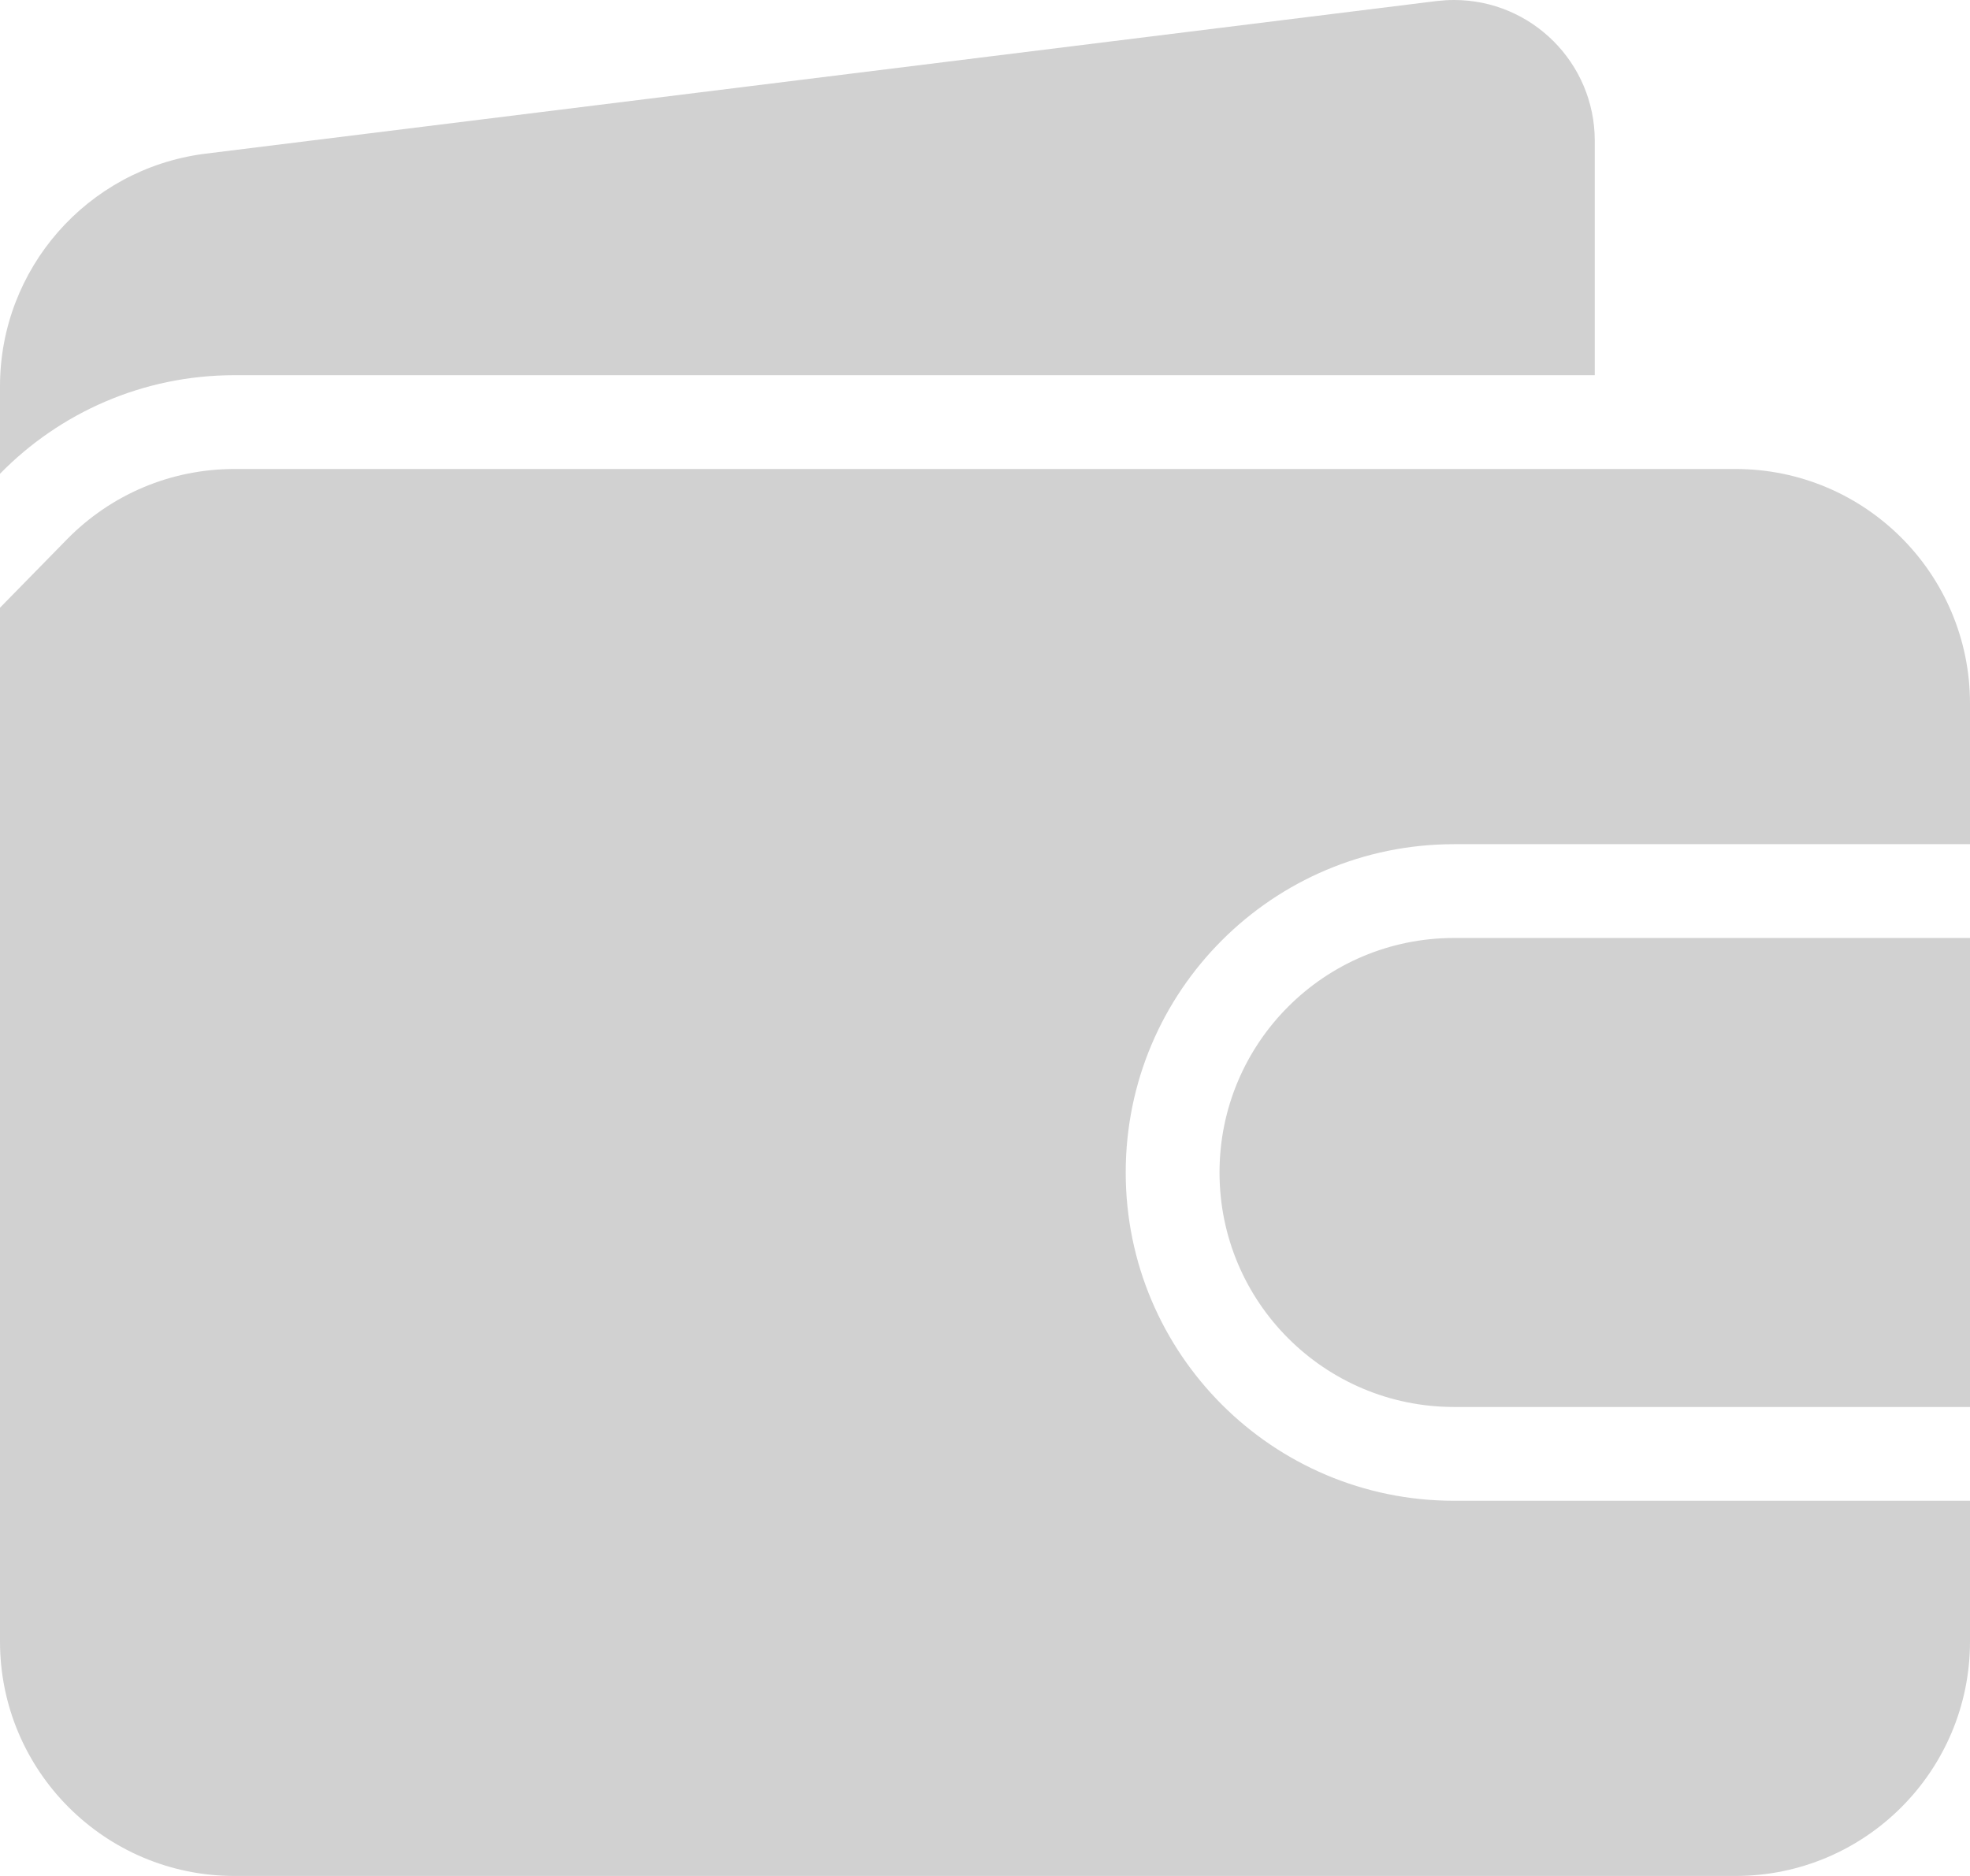
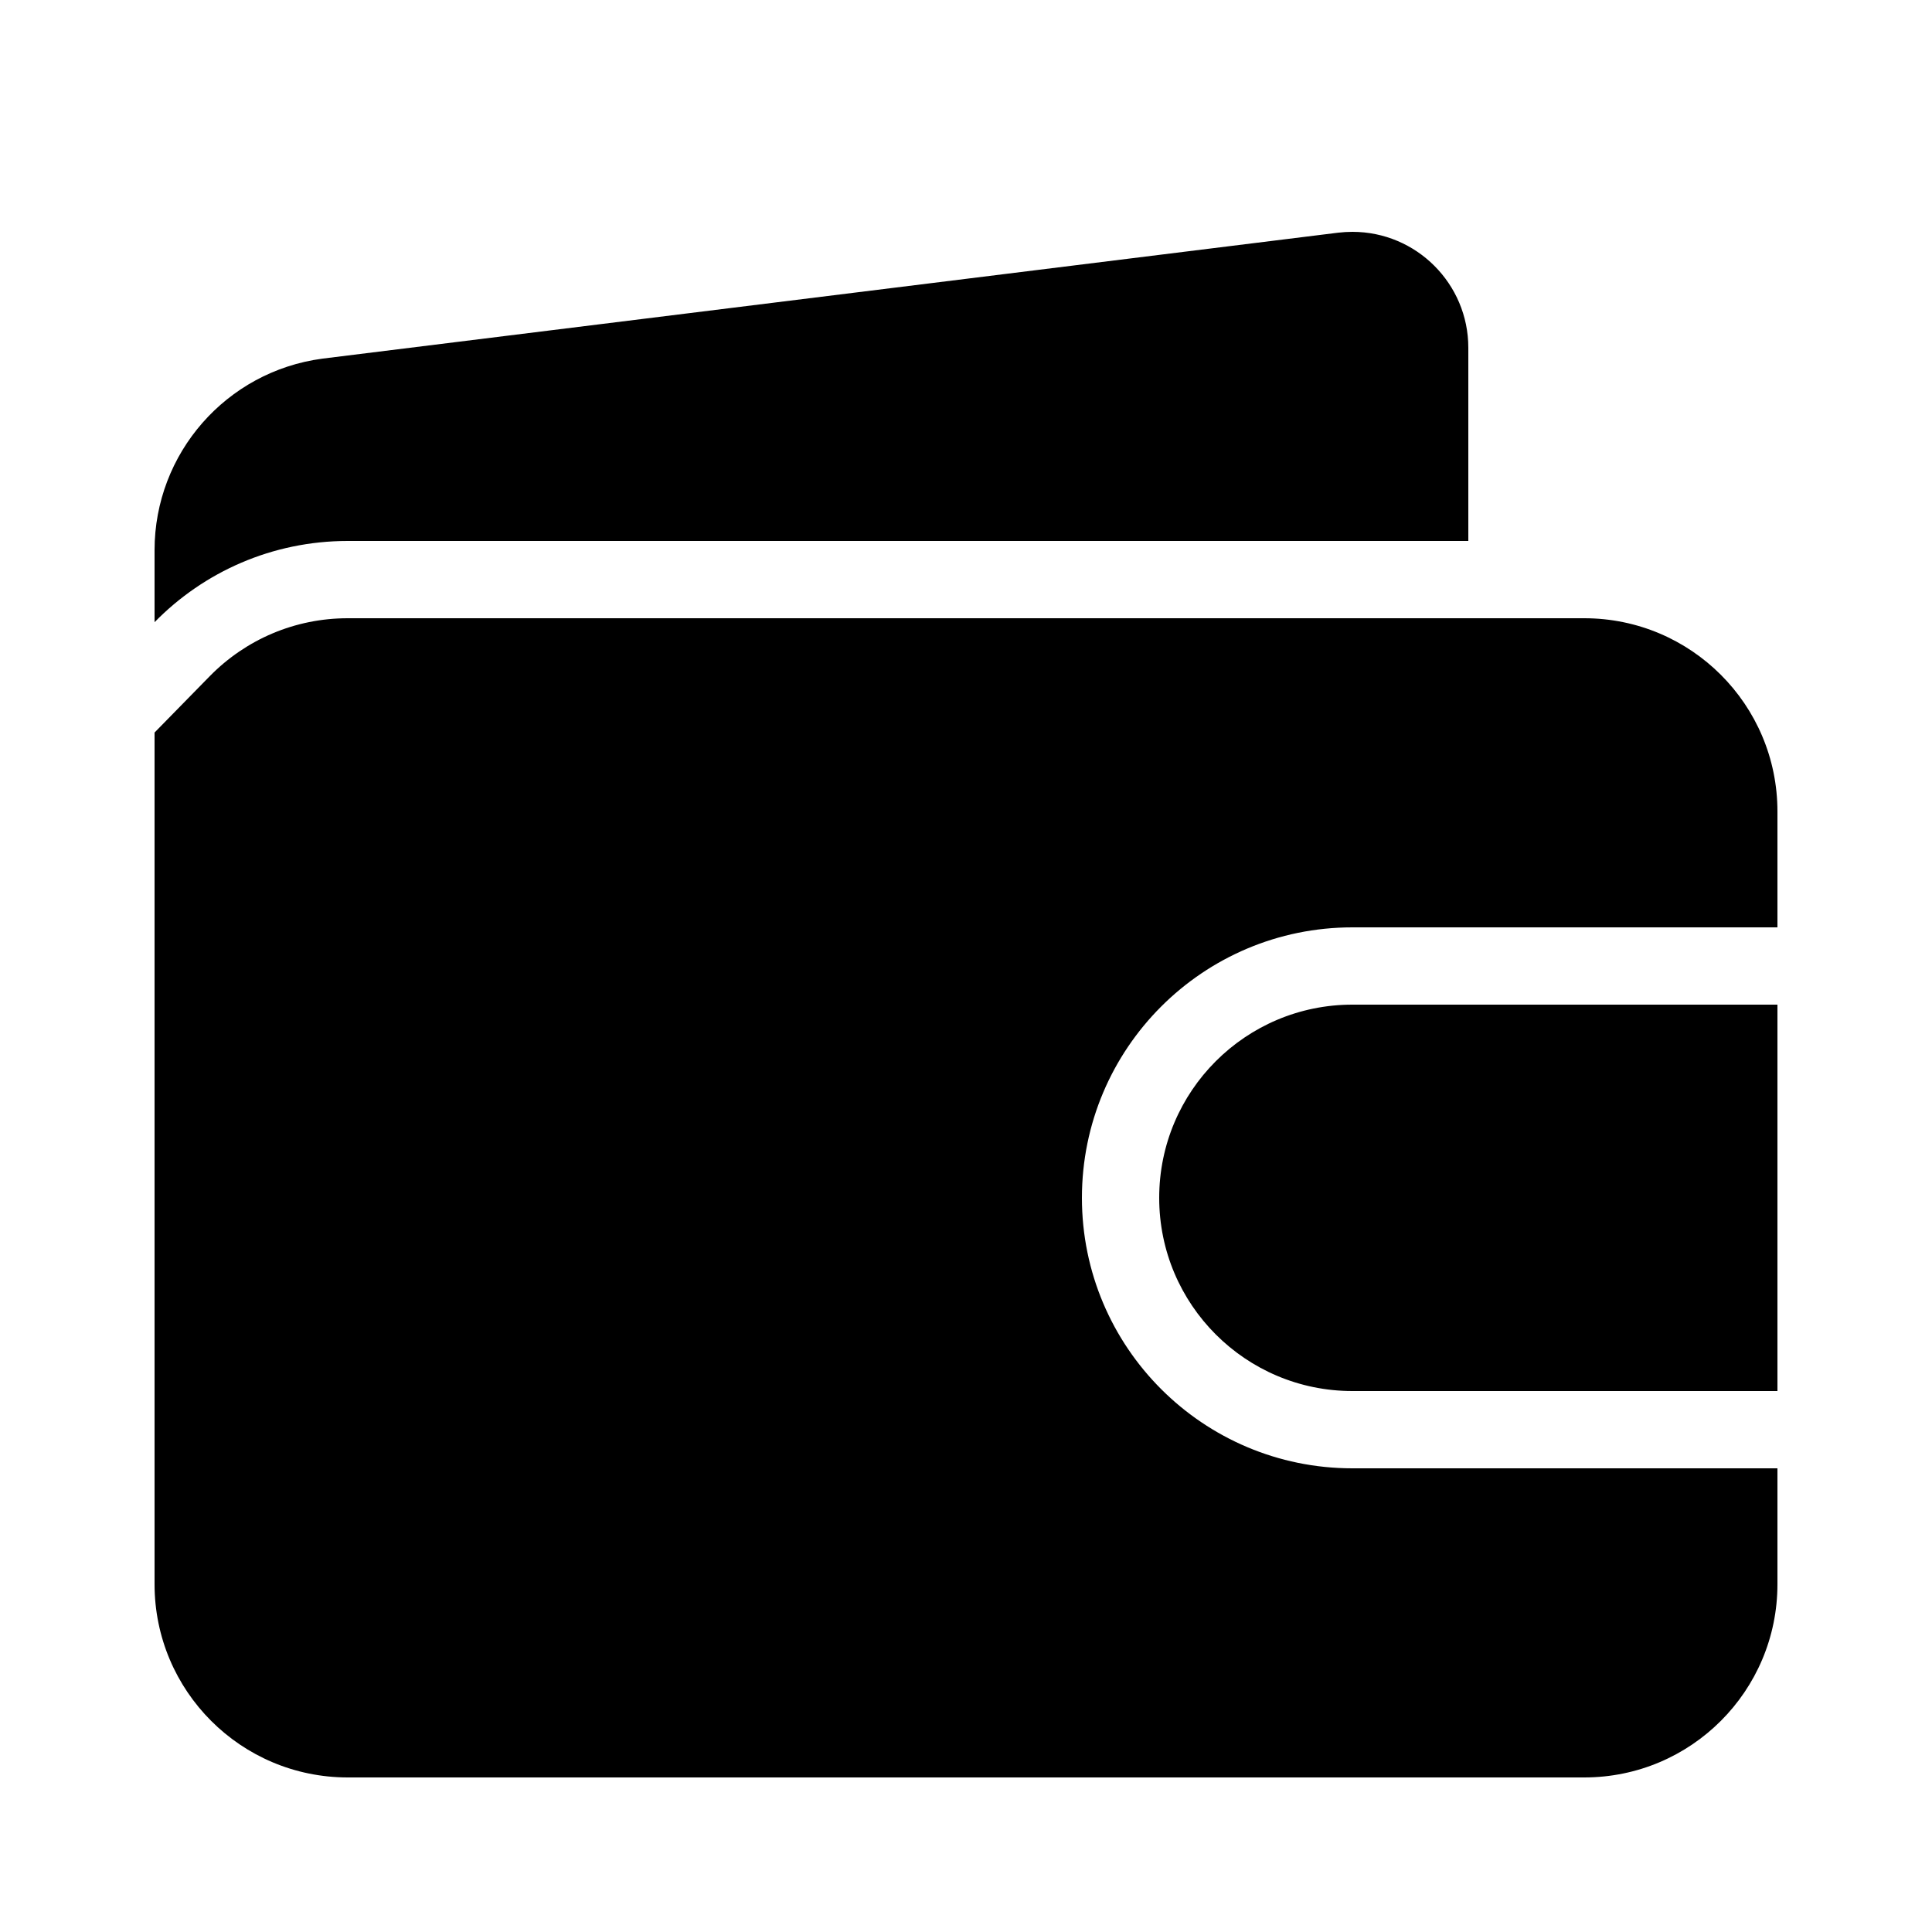
- <svg xmlns="http://www.w3.org/2000/svg" width="21" height="20" viewBox="0 0 21 20" fill="none">
-   <path fill-rule="evenodd" clip-rule="evenodd" d="M2.5 4H17V1.5C17 0.672 16.328 0 15.5 0C15.438 0 15.377 0.004 15.315 0.011L2.17 1.641C0.928 1.807 0 2.866 0 4.119V5.051C0.635 4.402 1.521 4 2.5 4ZM18.5 5H2.5C1.818 5 1.182 5.273 0.714 5.75L0 6.479V17.5C0 18.881 1.119 20 2.5 20H18.5C19.881 20 21 18.881 21 17.5V16H15.5C13.567 16 12 14.433 12 12.5C12 10.567 13.567 9 15.5 9H21V7.5C21 6.119 19.881 5 18.5 5ZM15.5 10C14.119 10 13 11.119 13 12.5C13 13.881 14.119 15 15.5 15H21V10H15.5Z" fill="#D1D1D1" />
+ <svg xmlns="http://www.w3.org/2000/svg" width="25" height="25" viewBox="0 0 25 25" fill="none">
+   <path fill-rule="evenodd" clip-rule="evenodd" d="M4.5 7H19V4.5C19 3.672 18.328 3 17.5 3C17.438 3 17.377 3.004 17.315 3.011L4.17 4.641C2.928 4.807 2 5.866 2 7.119V8.051C2.635 7.402 3.521 7 4.5 7ZM20.5 8H4.5C3.818 8 3.182 8.273 2.714 8.75L2 9.479V20.5C2 21.881 3.119 23 4.5 23H20.5C21.881 23 23 21.881 23 20.5V19H17.5C15.567 19 14 17.433 14 15.5C14 13.567 15.567 12 17.5 12H23V10.5C23 9.119 21.881 8 20.5 8ZM17.5 13C16.119 13 15 14.119 15 15.5C15 16.881 16.119 18 17.5 18H23V13H17.5Z" fill="currentColor" />
</svg>
